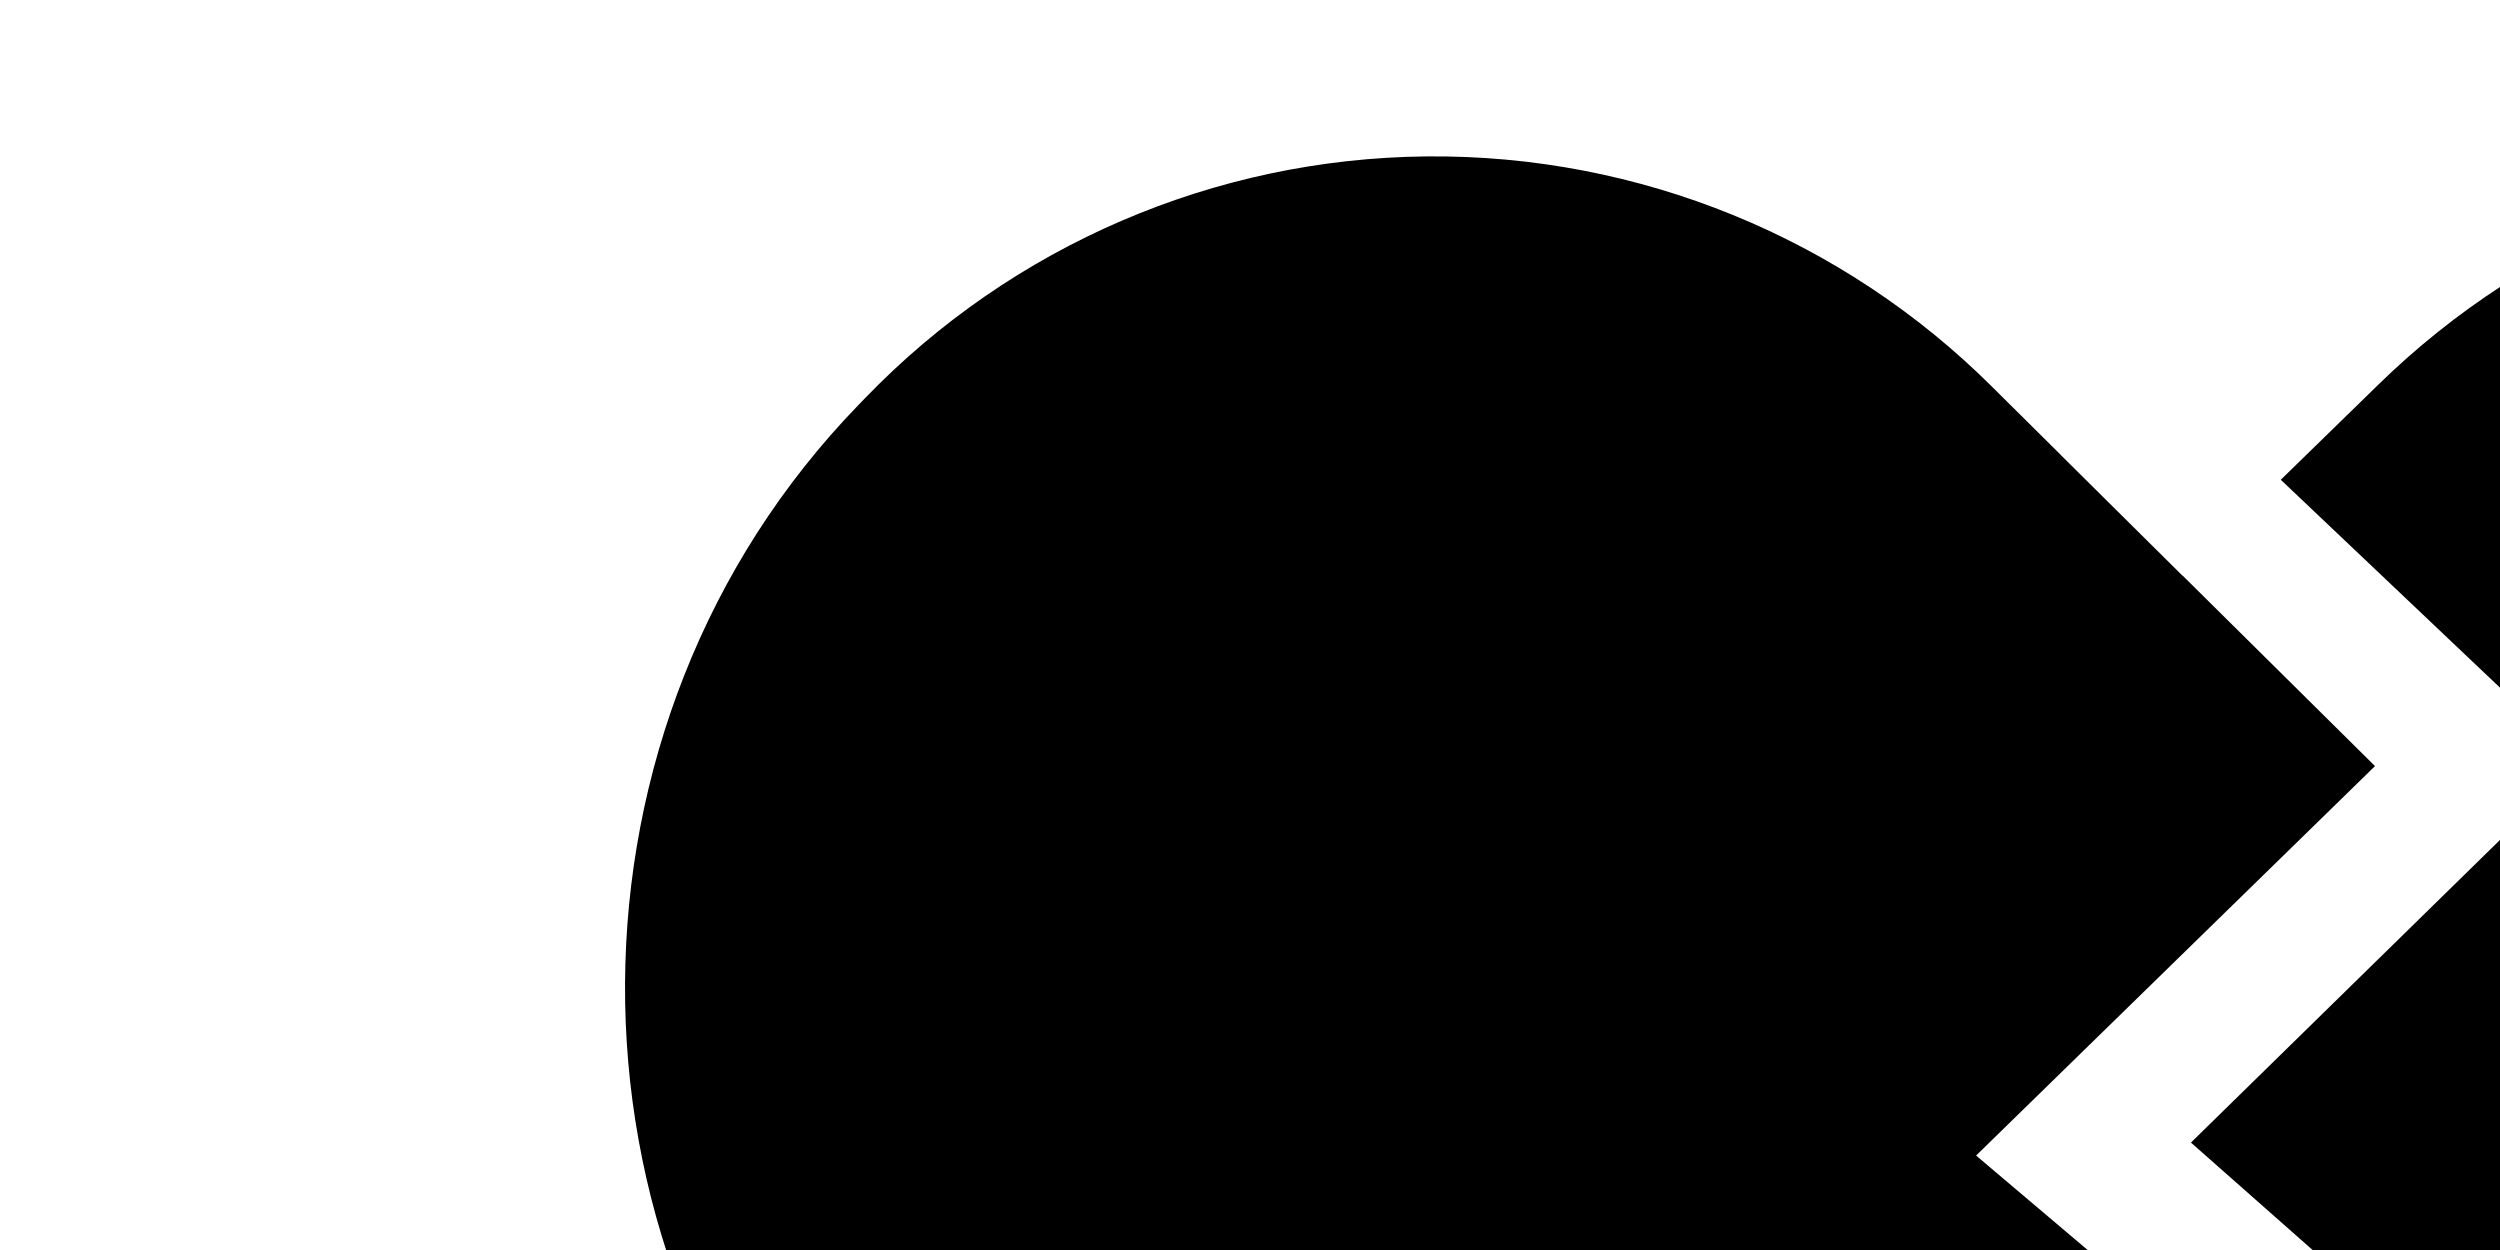
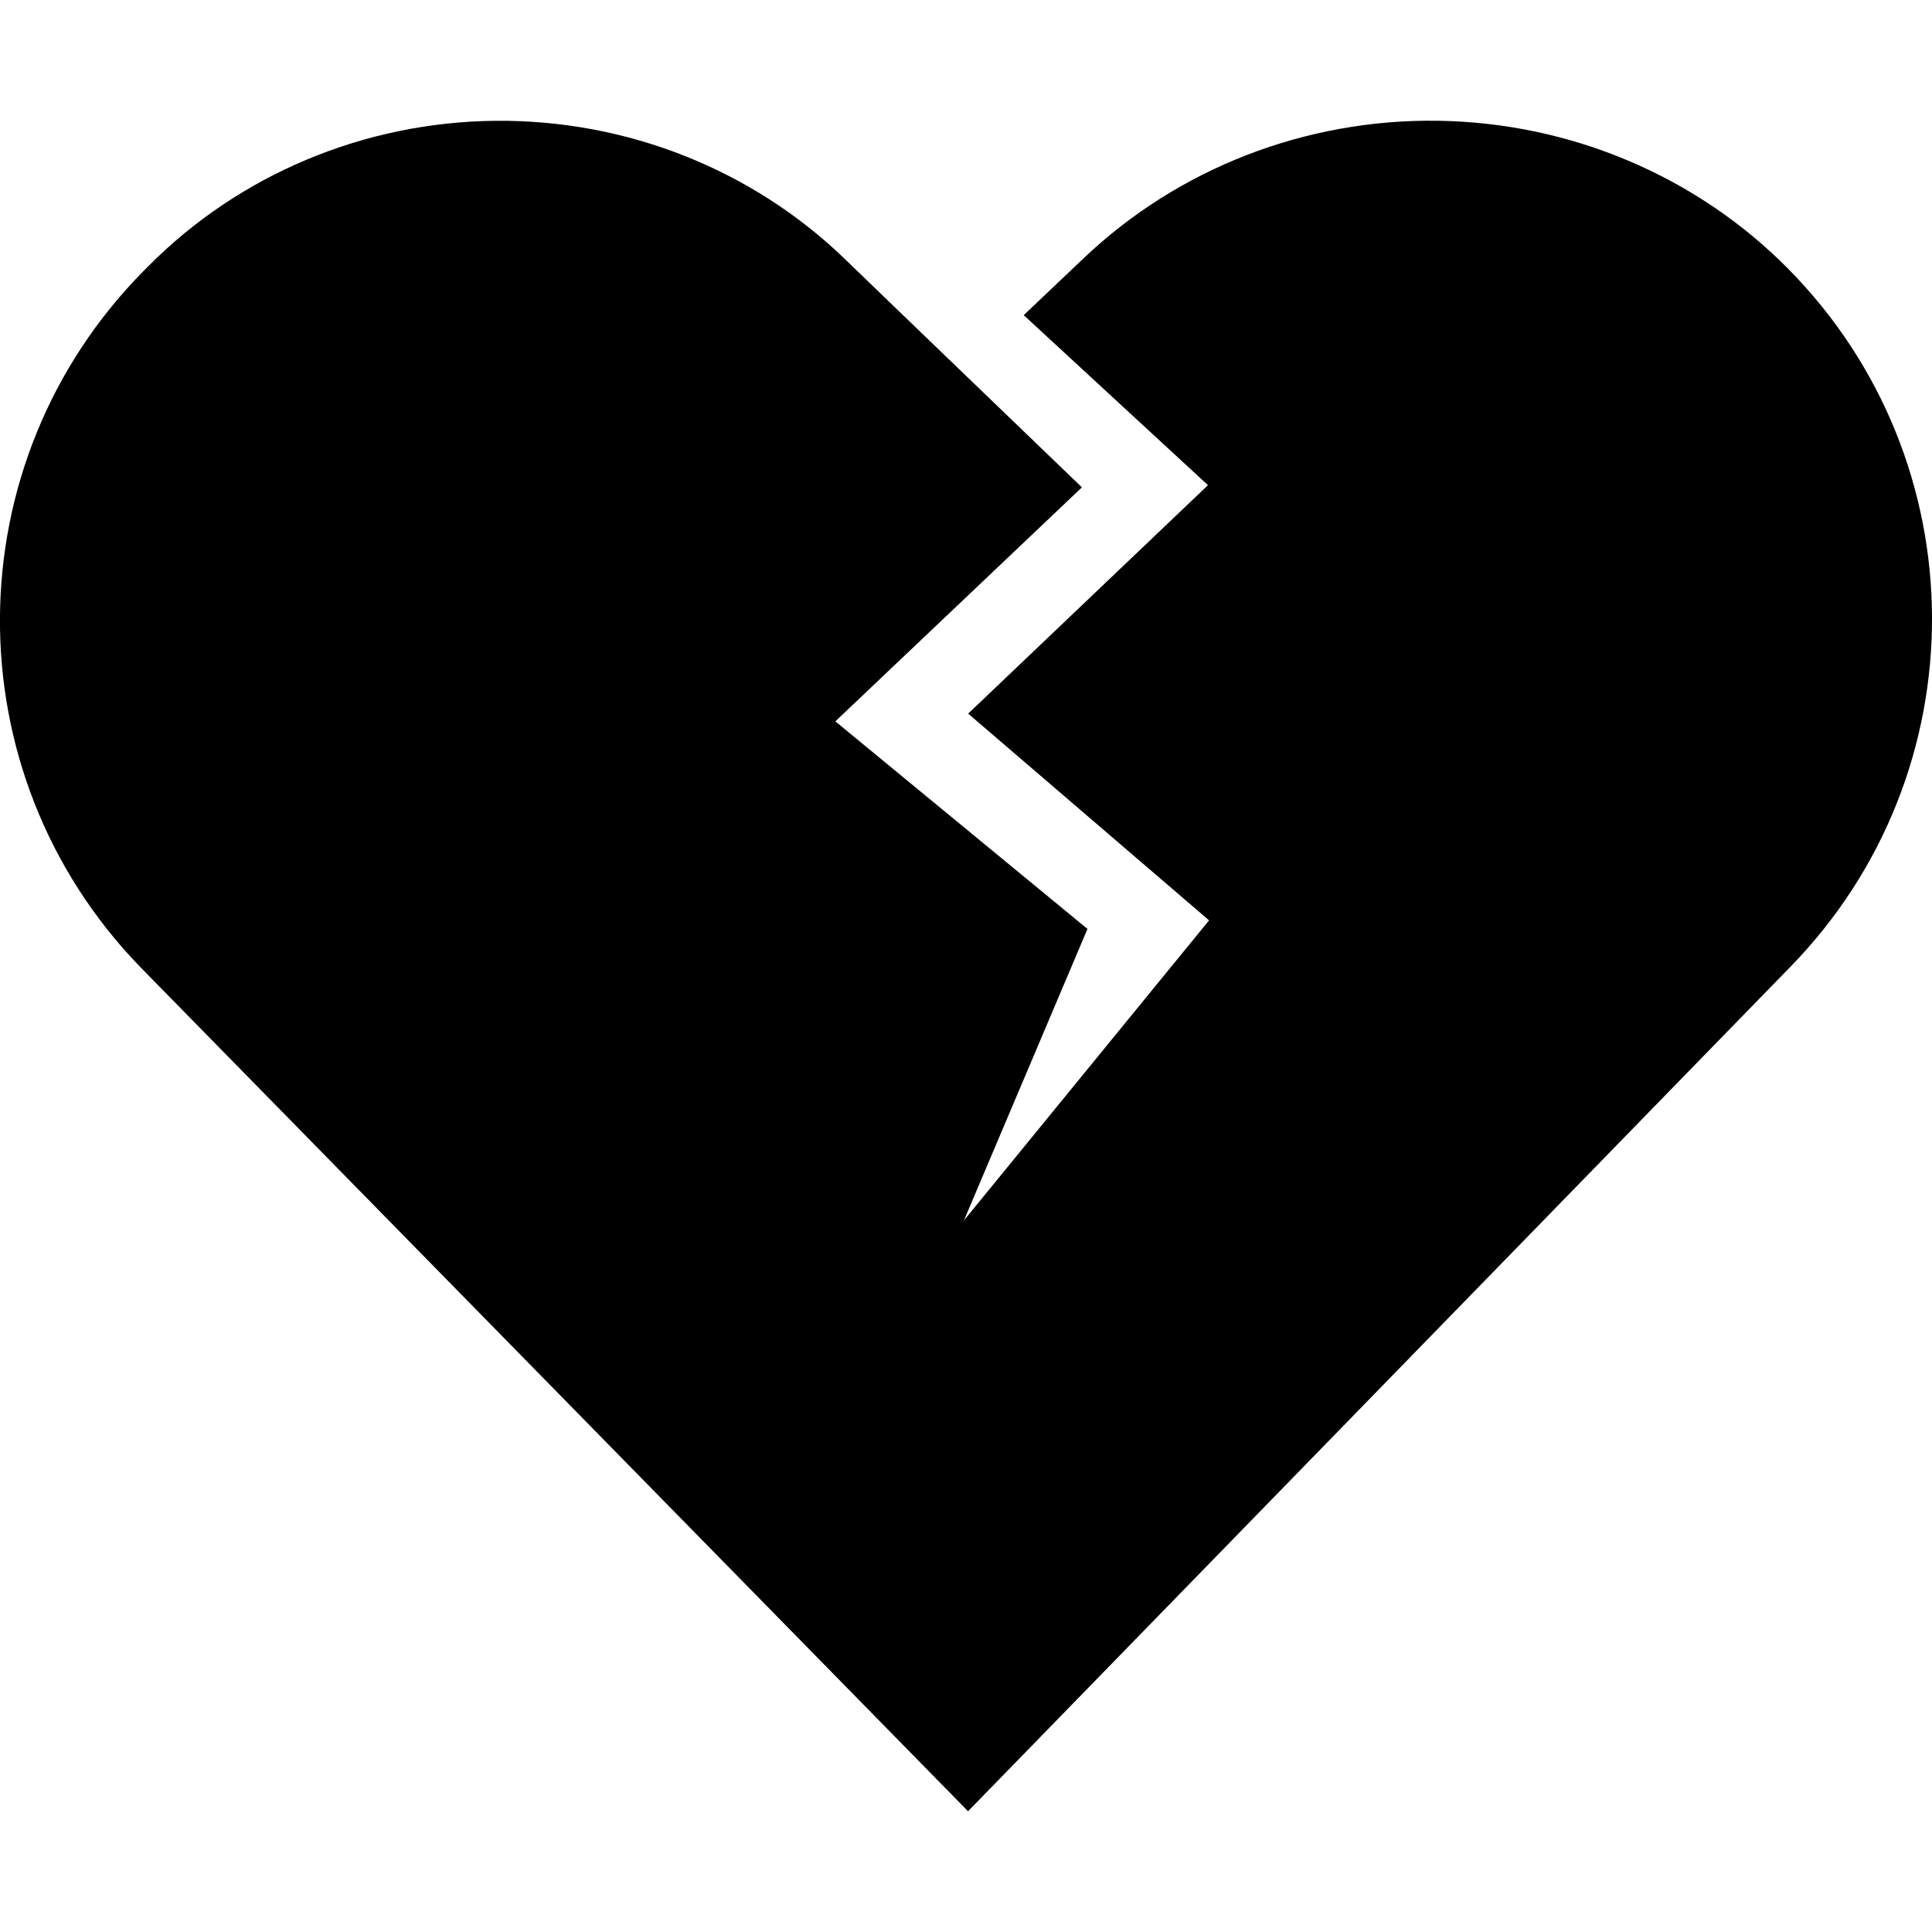
- <svg xmlns="http://www.w3.org/2000/svg" width="32" height="16" viewBox="-8 0 32 16">
-   <path fill-rule="evenodd" d="M37.011 5.14a10.27 10.27 0 0 0-14.575-.21l-1.242 1.211 3.817 3.62-4.967 4.864 4.988 4.404-5.075 6.388 2.557-6.206-5.22-4.42L22.4 9.806l-2.462-2.438-.002.001-1.553-1.54-.003-.004-.875-.868a10.121 10.121 0 0 0-14.433.14l-.084.087C-.965 9.264-.996 15.896 2.9 20.017L20.043 38l17.025-17.983c3.935-4.12 3.902-10.79-.057-14.877" />
+ <svg xmlns="http://www.w3.org/2000/svg" width="16" height="16" version="1.1" viewBox="-8 0 16 16">
+   <path fillRule="evenodd" strokeWidth="0.394" d="M6.804 2.221a4.108 3.994 0 00-5.83-.082l-.496.471 1.526 1.408L.018 5.91l1.995 1.712-2.03 2.485 1.023-2.414-2.088-1.719L.96 4.036l-.985-.948-.622-.599-.001-.001-.35-.338a4.048 3.936 0 00-5.773.054l-.034.034a4.121 4.121 0 00-.035 5.769L.017 15l6.81-6.993a4.125 4.125 0 00-.023-5.786" />
</svg>
